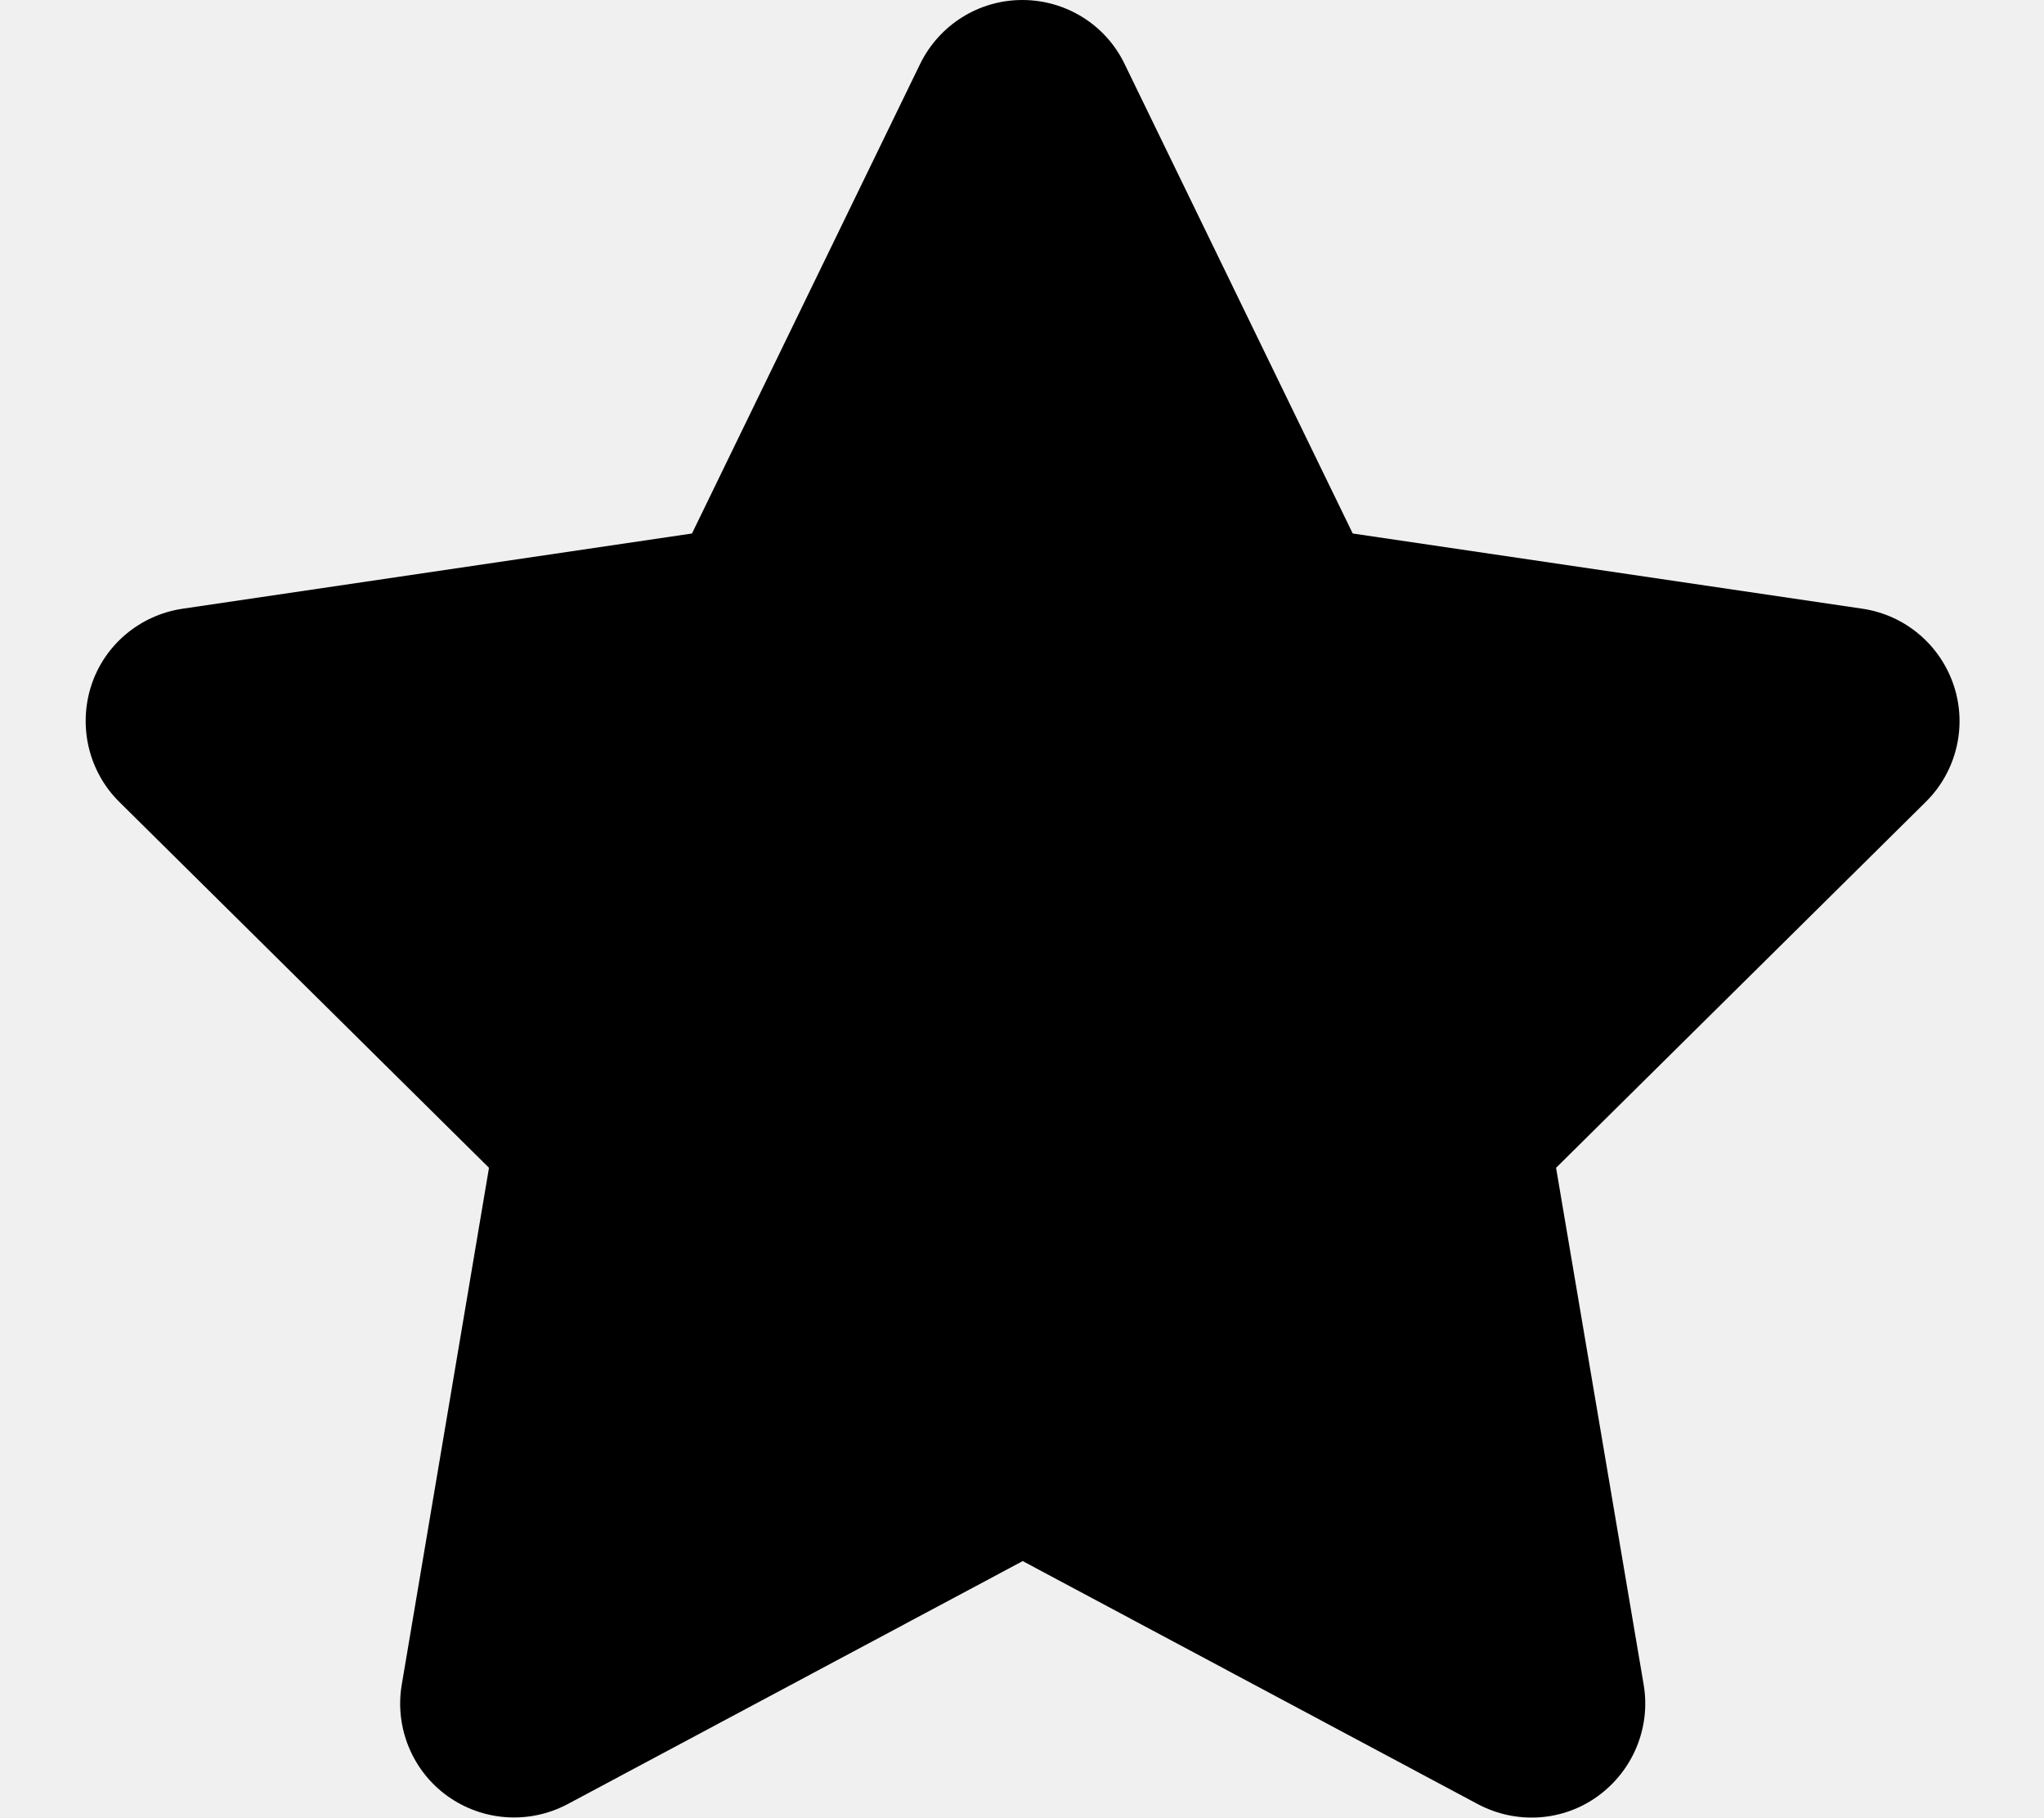
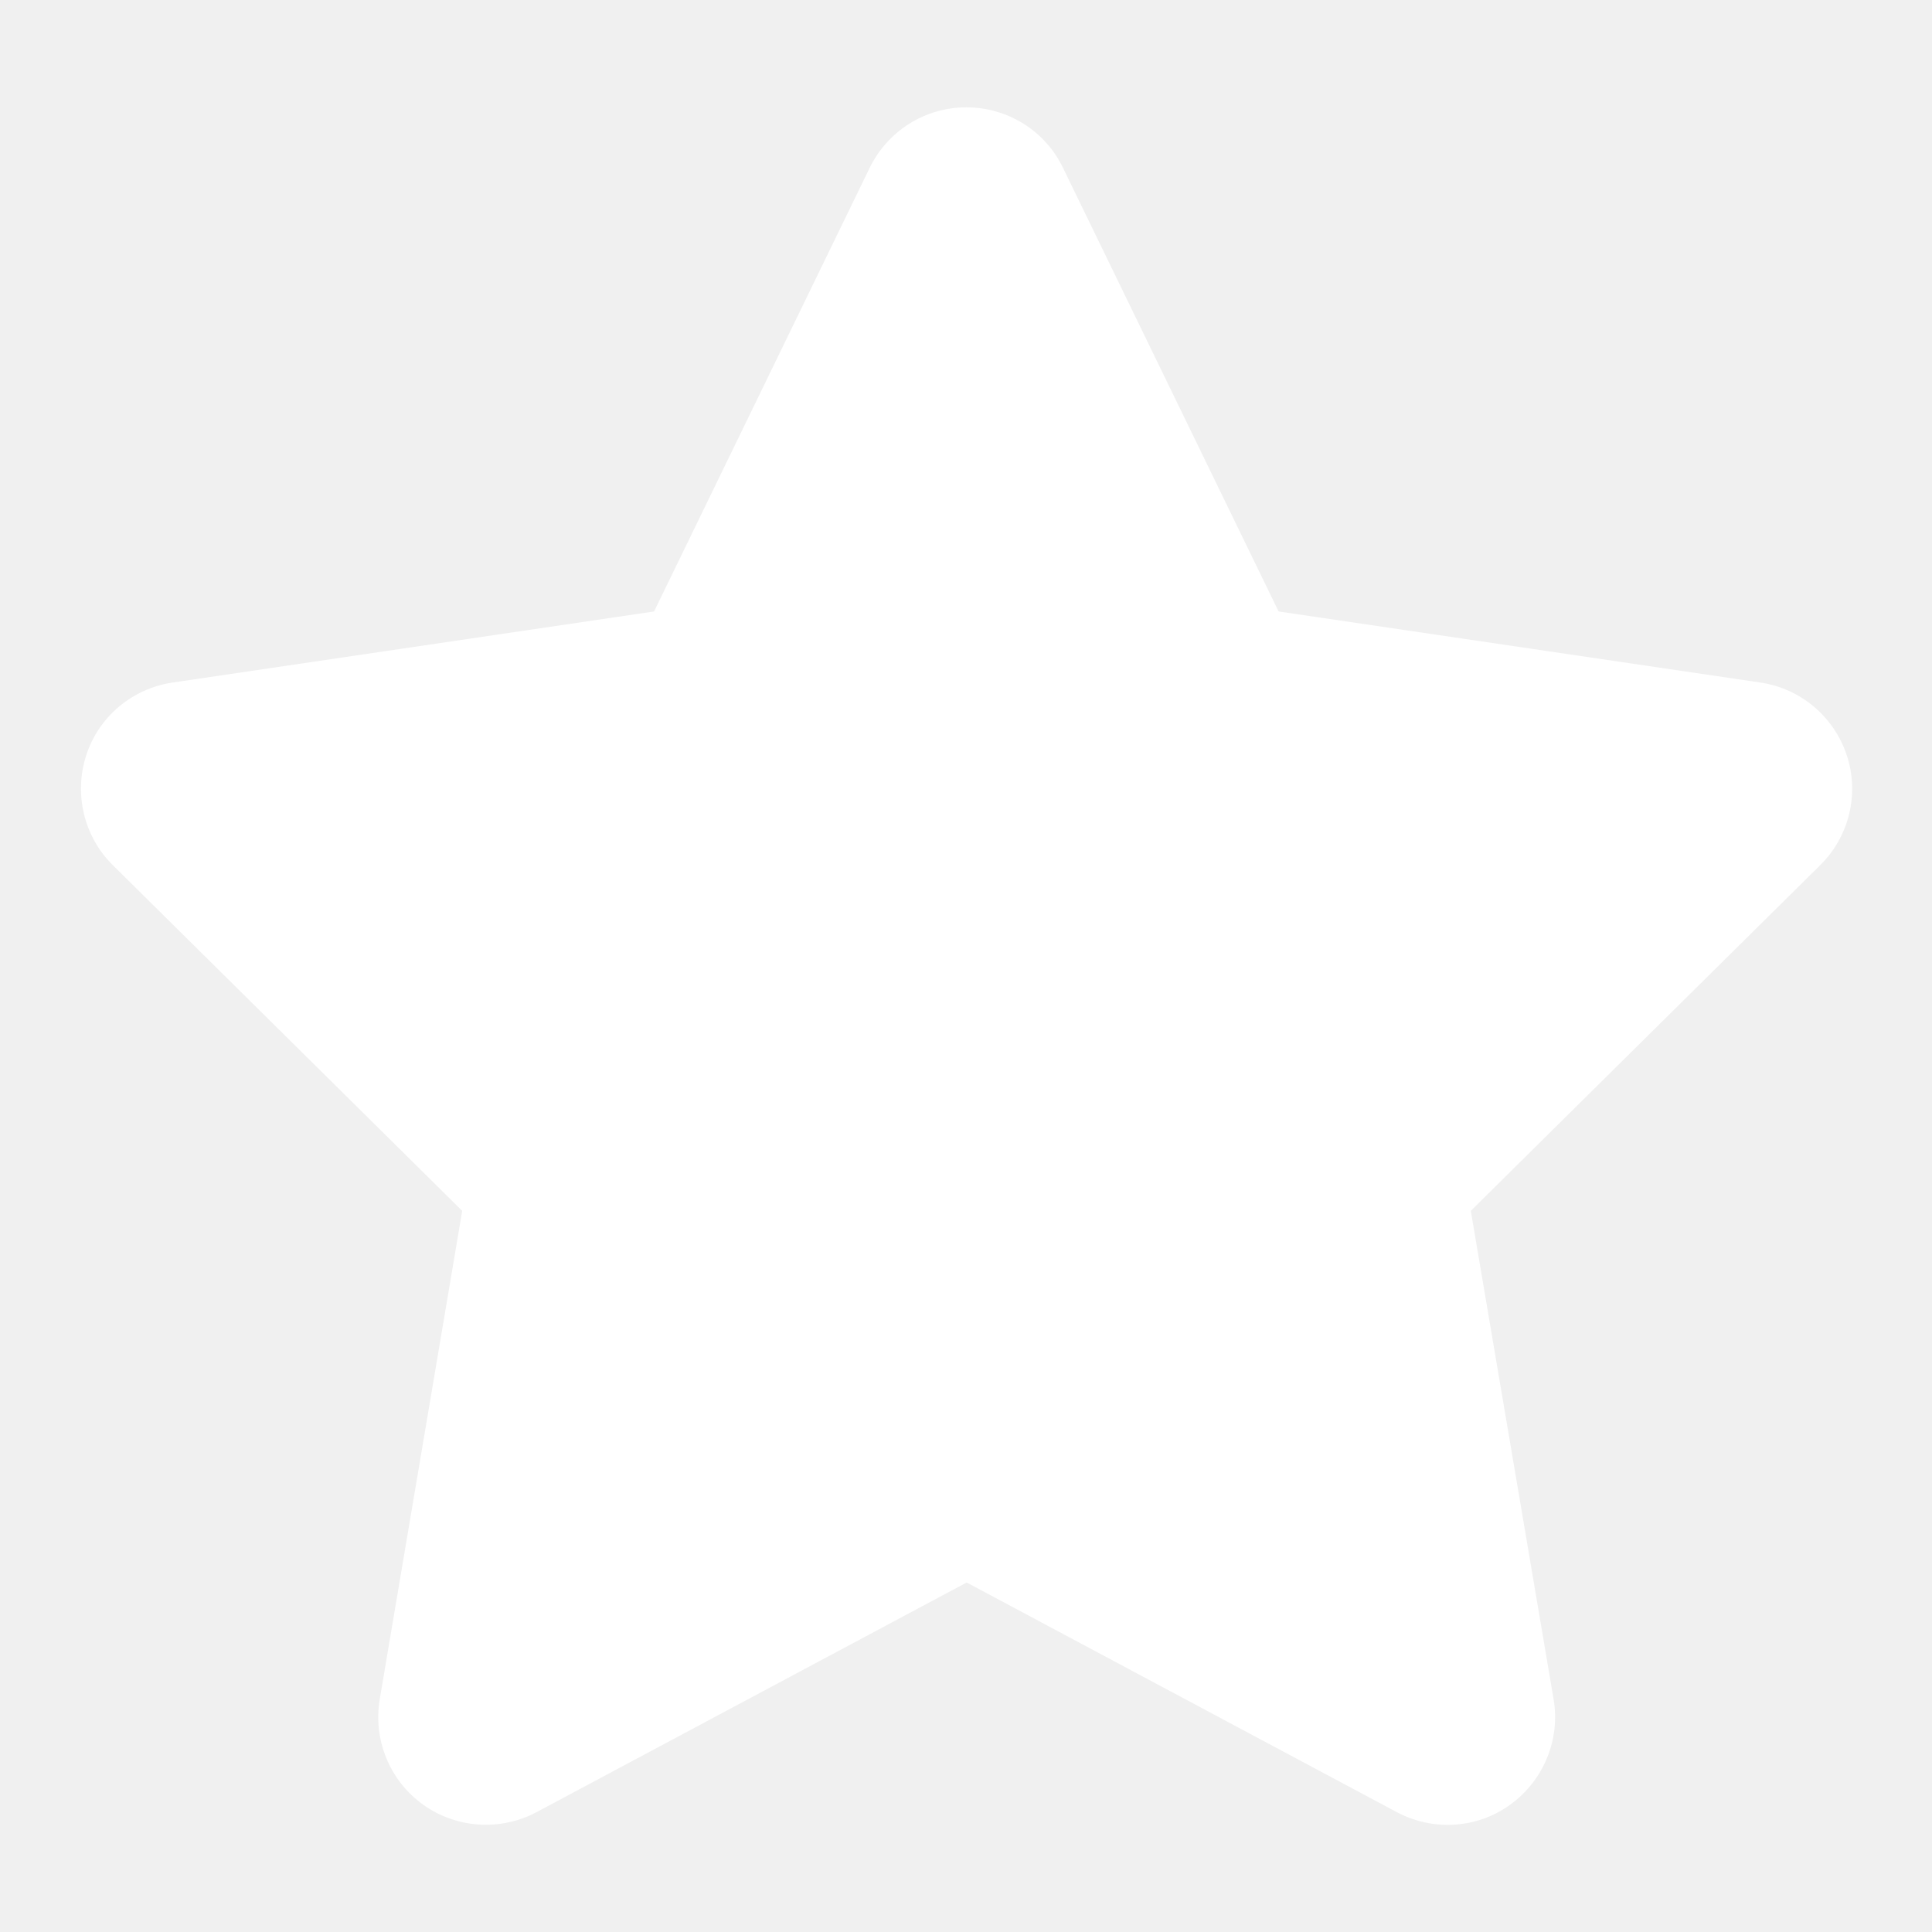
- <svg xmlns="http://www.w3.org/2000/svg" viewBox="0 0 576 512">
+ <svg xmlns="http://www.w3.org/2000/svg" viewBox="0 0 576 512" fill="white" width="25px" height="25px">
  <path d="M316.9 18C311.6 7 300.4 0 288.1 0s-23.4 7-28.8 18L195 150.3 51.4 171.5c-12 1.8-22 10.2-25.7 21.7s-.7 24.2 7.9 32.7L137.8 329 113.2 474.7c-2 12 3 24.2 12.9 31.3s23 8 33.8 2.3l128.3-68.5 128.3 68.5c10.8 5.7 23.9 4.9 33.8-2.3s14.9-19.3 12.9-31.3L438.5 329 542.7 225.9c8.6-8.5 11.7-21.2 7.9-32.7s-13.7-19.9-25.7-21.7L381.2 150.3 316.9 18z" />
</svg>
